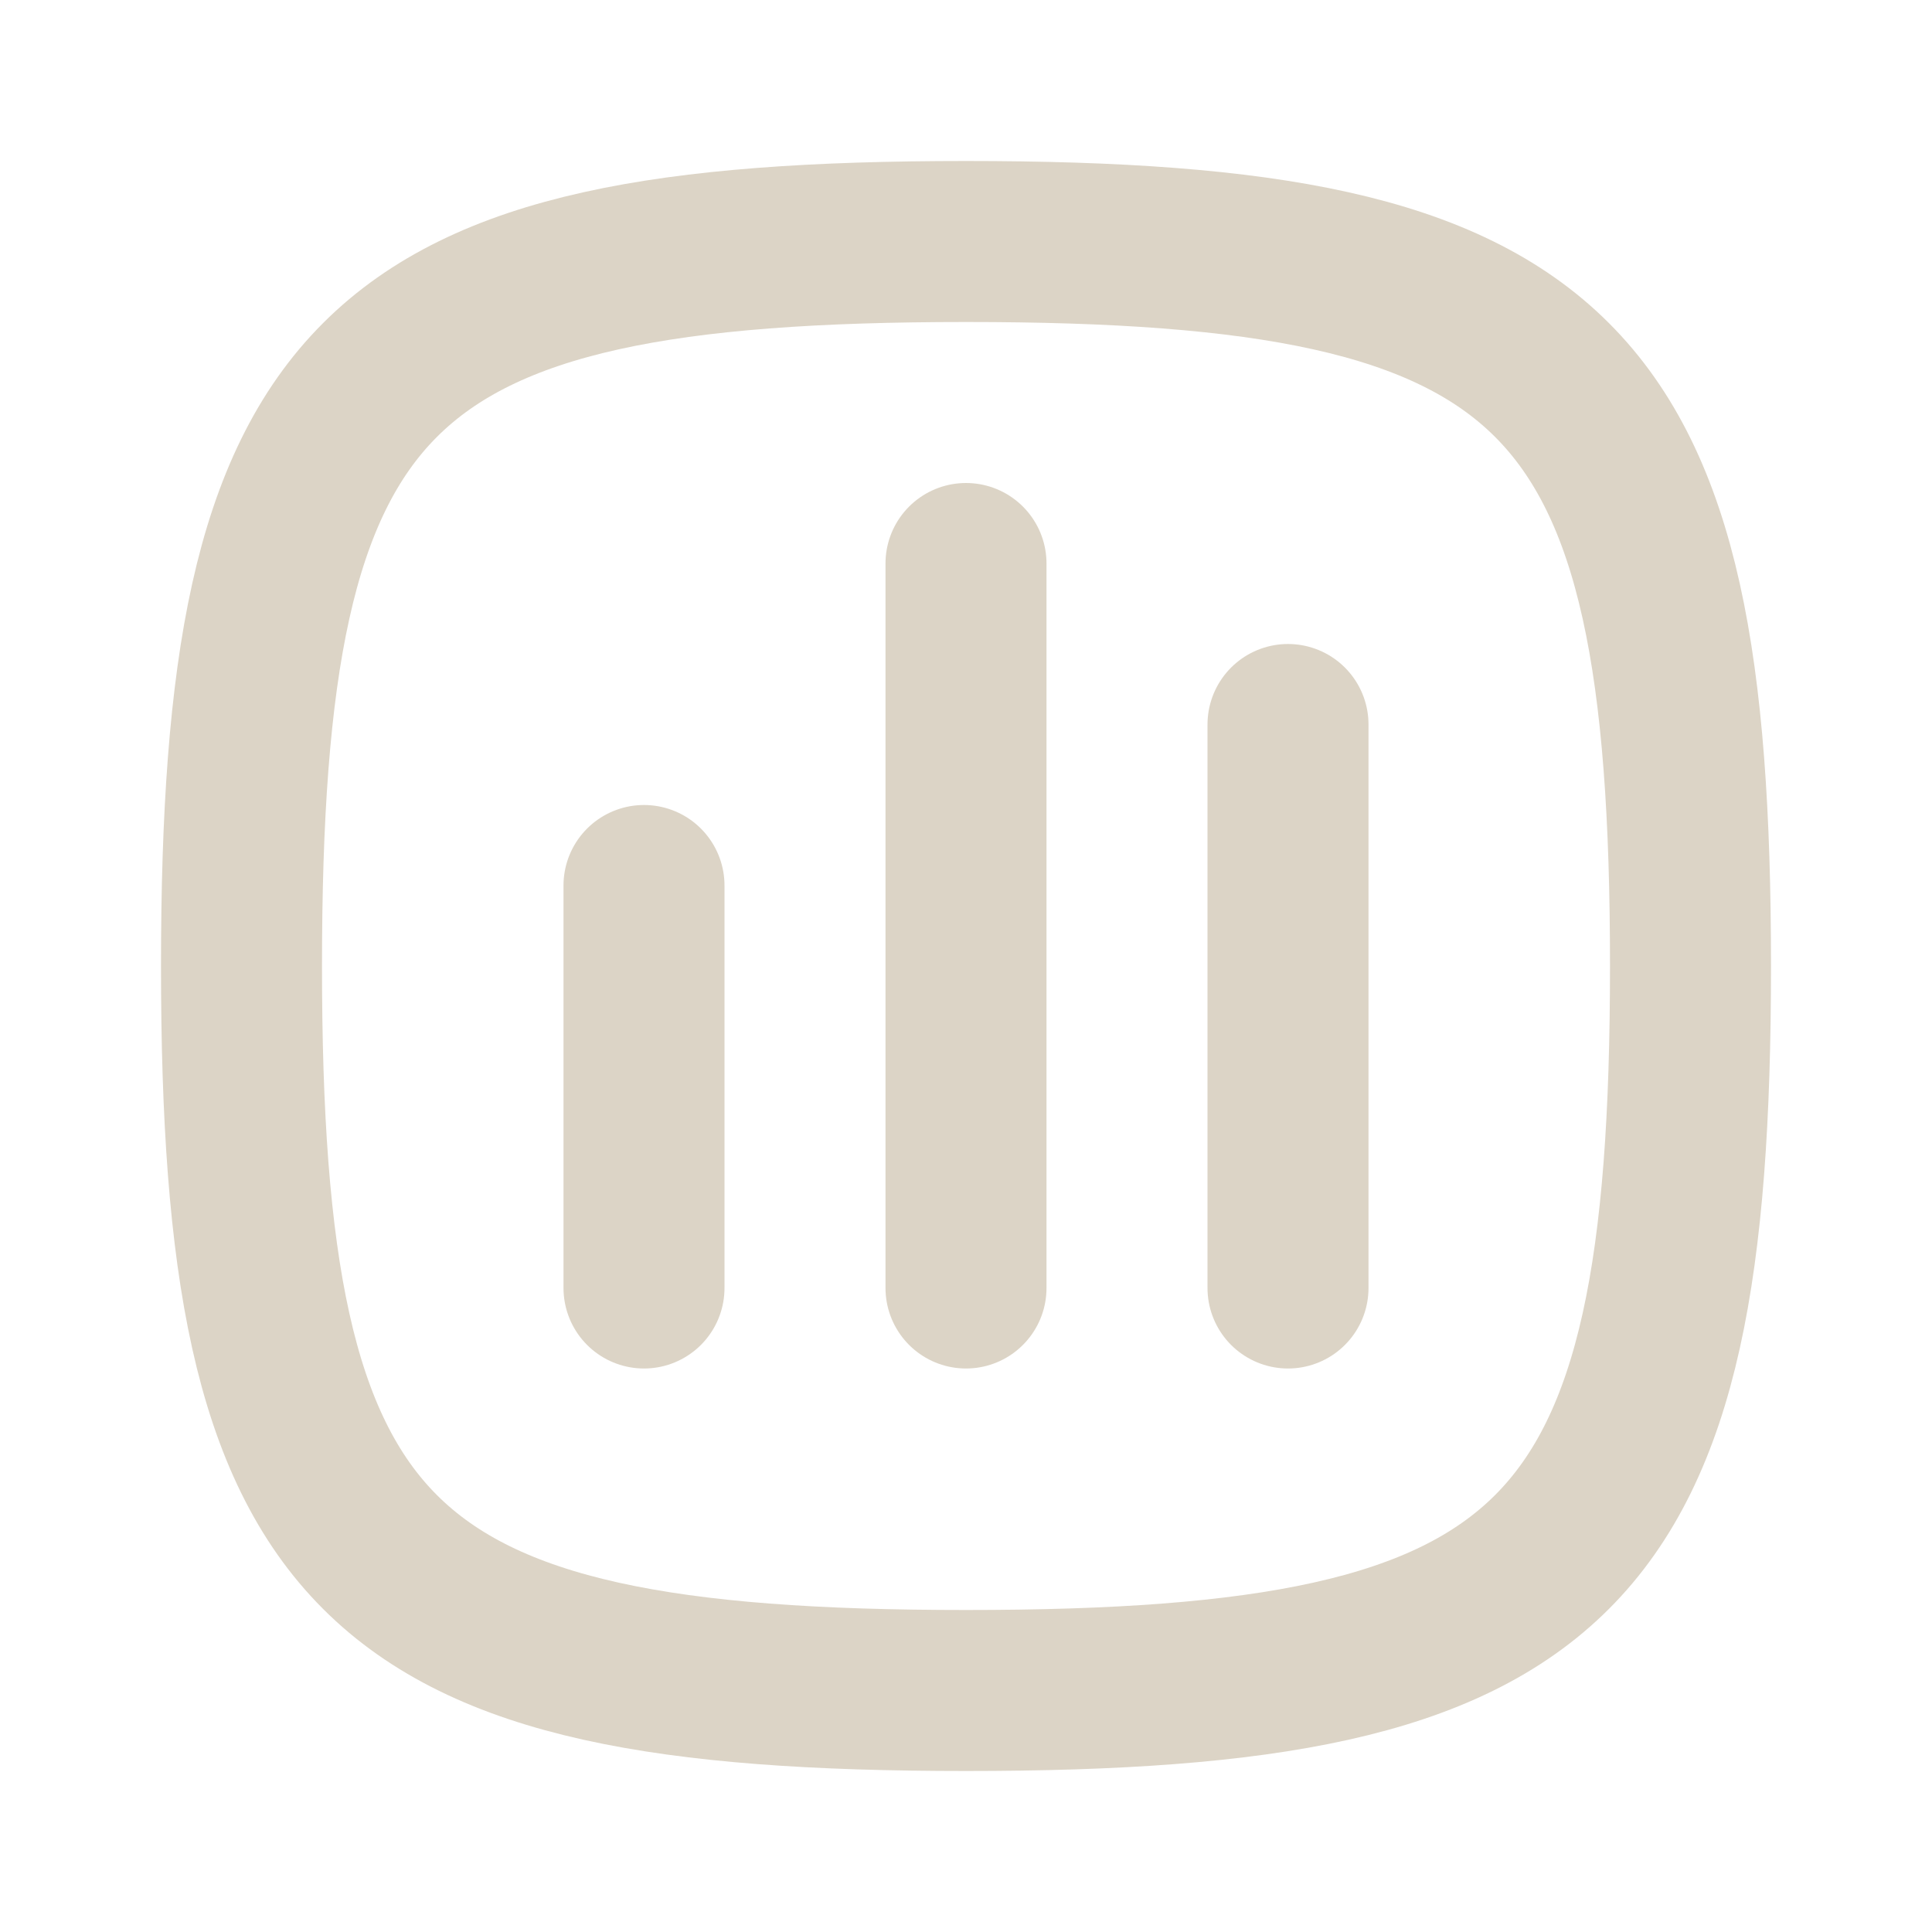
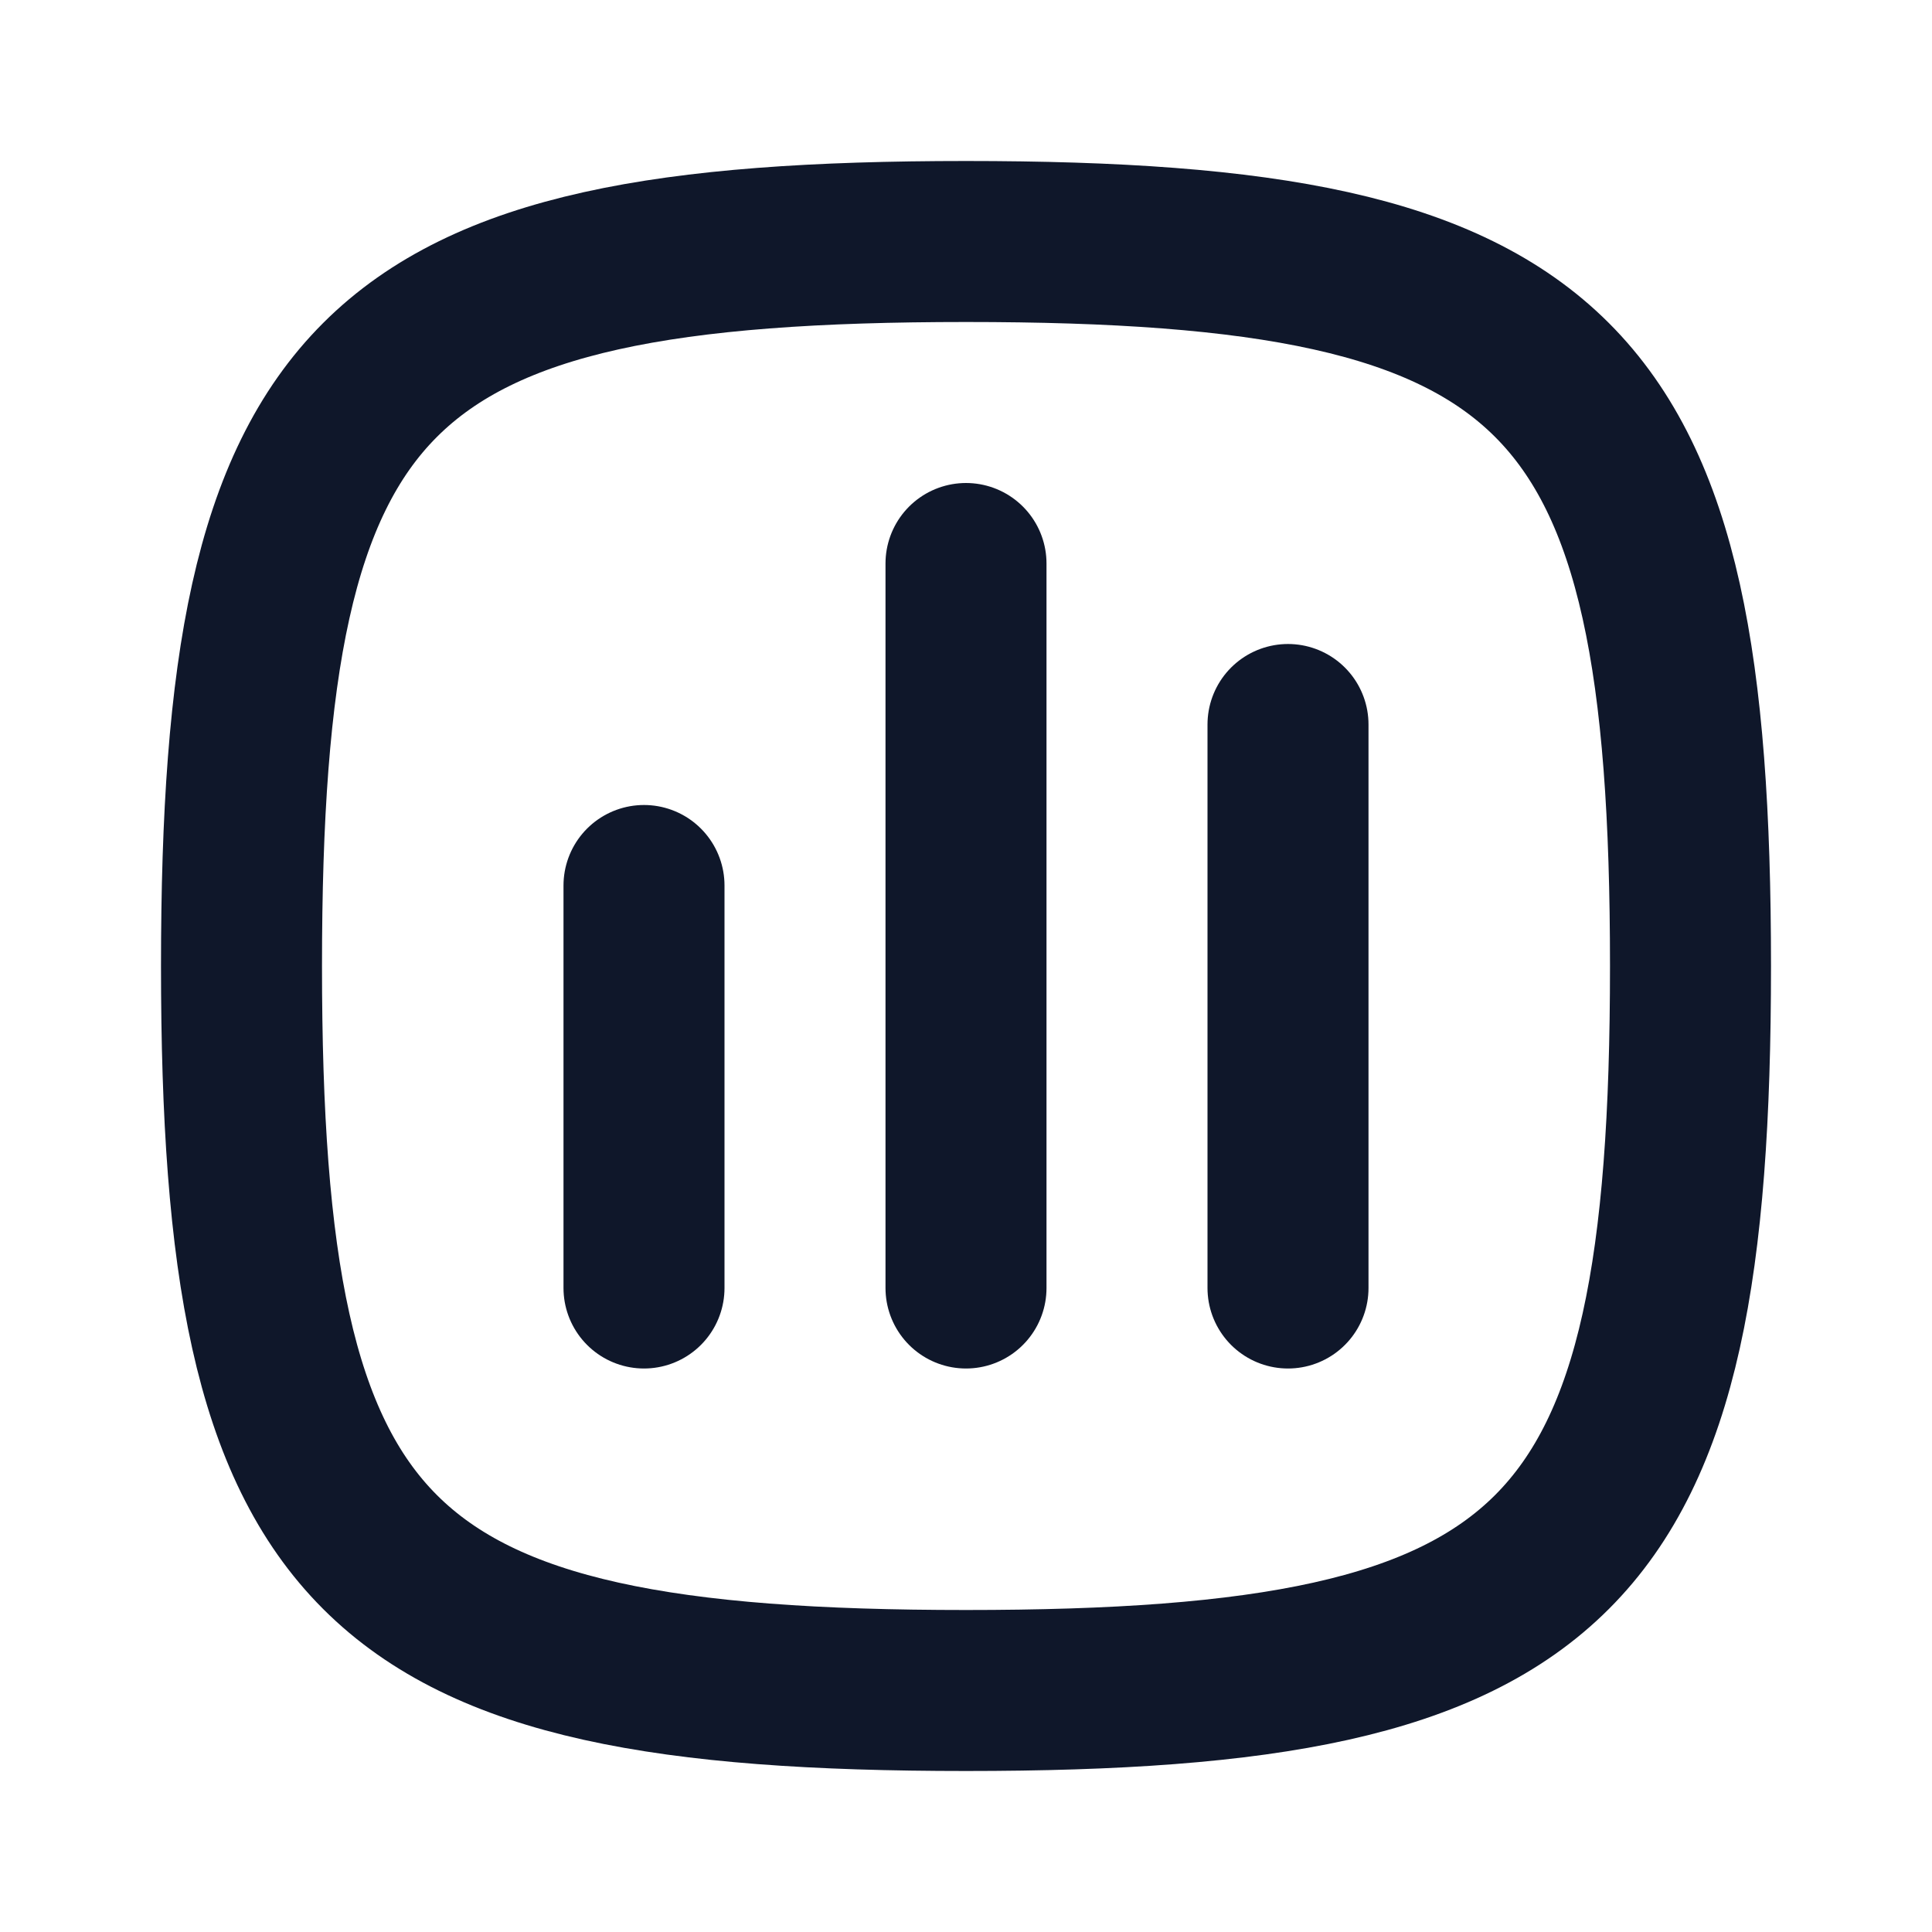
<svg xmlns="http://www.w3.org/2000/svg" width="800px" height="800px" viewBox="0 0 24 24" fill="none">
-   <path d="M12 7L12 16" stroke="#DCD4C6" stroke-width="2" stroke-linecap="round" stroke-linejoin="round" />
-   <path d="M16 9L16 16" stroke="#DCD4C6" stroke-width="2" stroke-linecap="round" stroke-linejoin="round" />
-   <path d="M8 11L8 16" stroke="#DCD4C6" stroke-width="2" stroke-linecap="round" stroke-linejoin="round" />
-   <path d="M3 12C3 4.588 4.588 3 12 3C19.412 3 21 4.588 21 12C21 19.412 19.412 21 12 21C4.588 21 3 19.412 3 12Z" stroke="#DCD4C6" stroke-width="2" />
+   <path d="M12 7L12 16" stroke="#0f172a" stroke-width="2" stroke-linecap="round" stroke-linejoin="round" />
+   <path d="M16 9L16 16" stroke="#0f172a" stroke-width="2" stroke-linecap="round" stroke-linejoin="round" />
+   <path d="M8 11L8 16" stroke="#0f172a" stroke-width="2" stroke-linecap="round" stroke-linejoin="round" />
+   <path d="M3 12C3 4.588 4.588 3 12 3C19.412 3 21 4.588 21 12C21 19.412 19.412 21 12 21C4.588 21 3 19.412 3 12Z" stroke="#0f172a" stroke-width="2" />
</svg>
